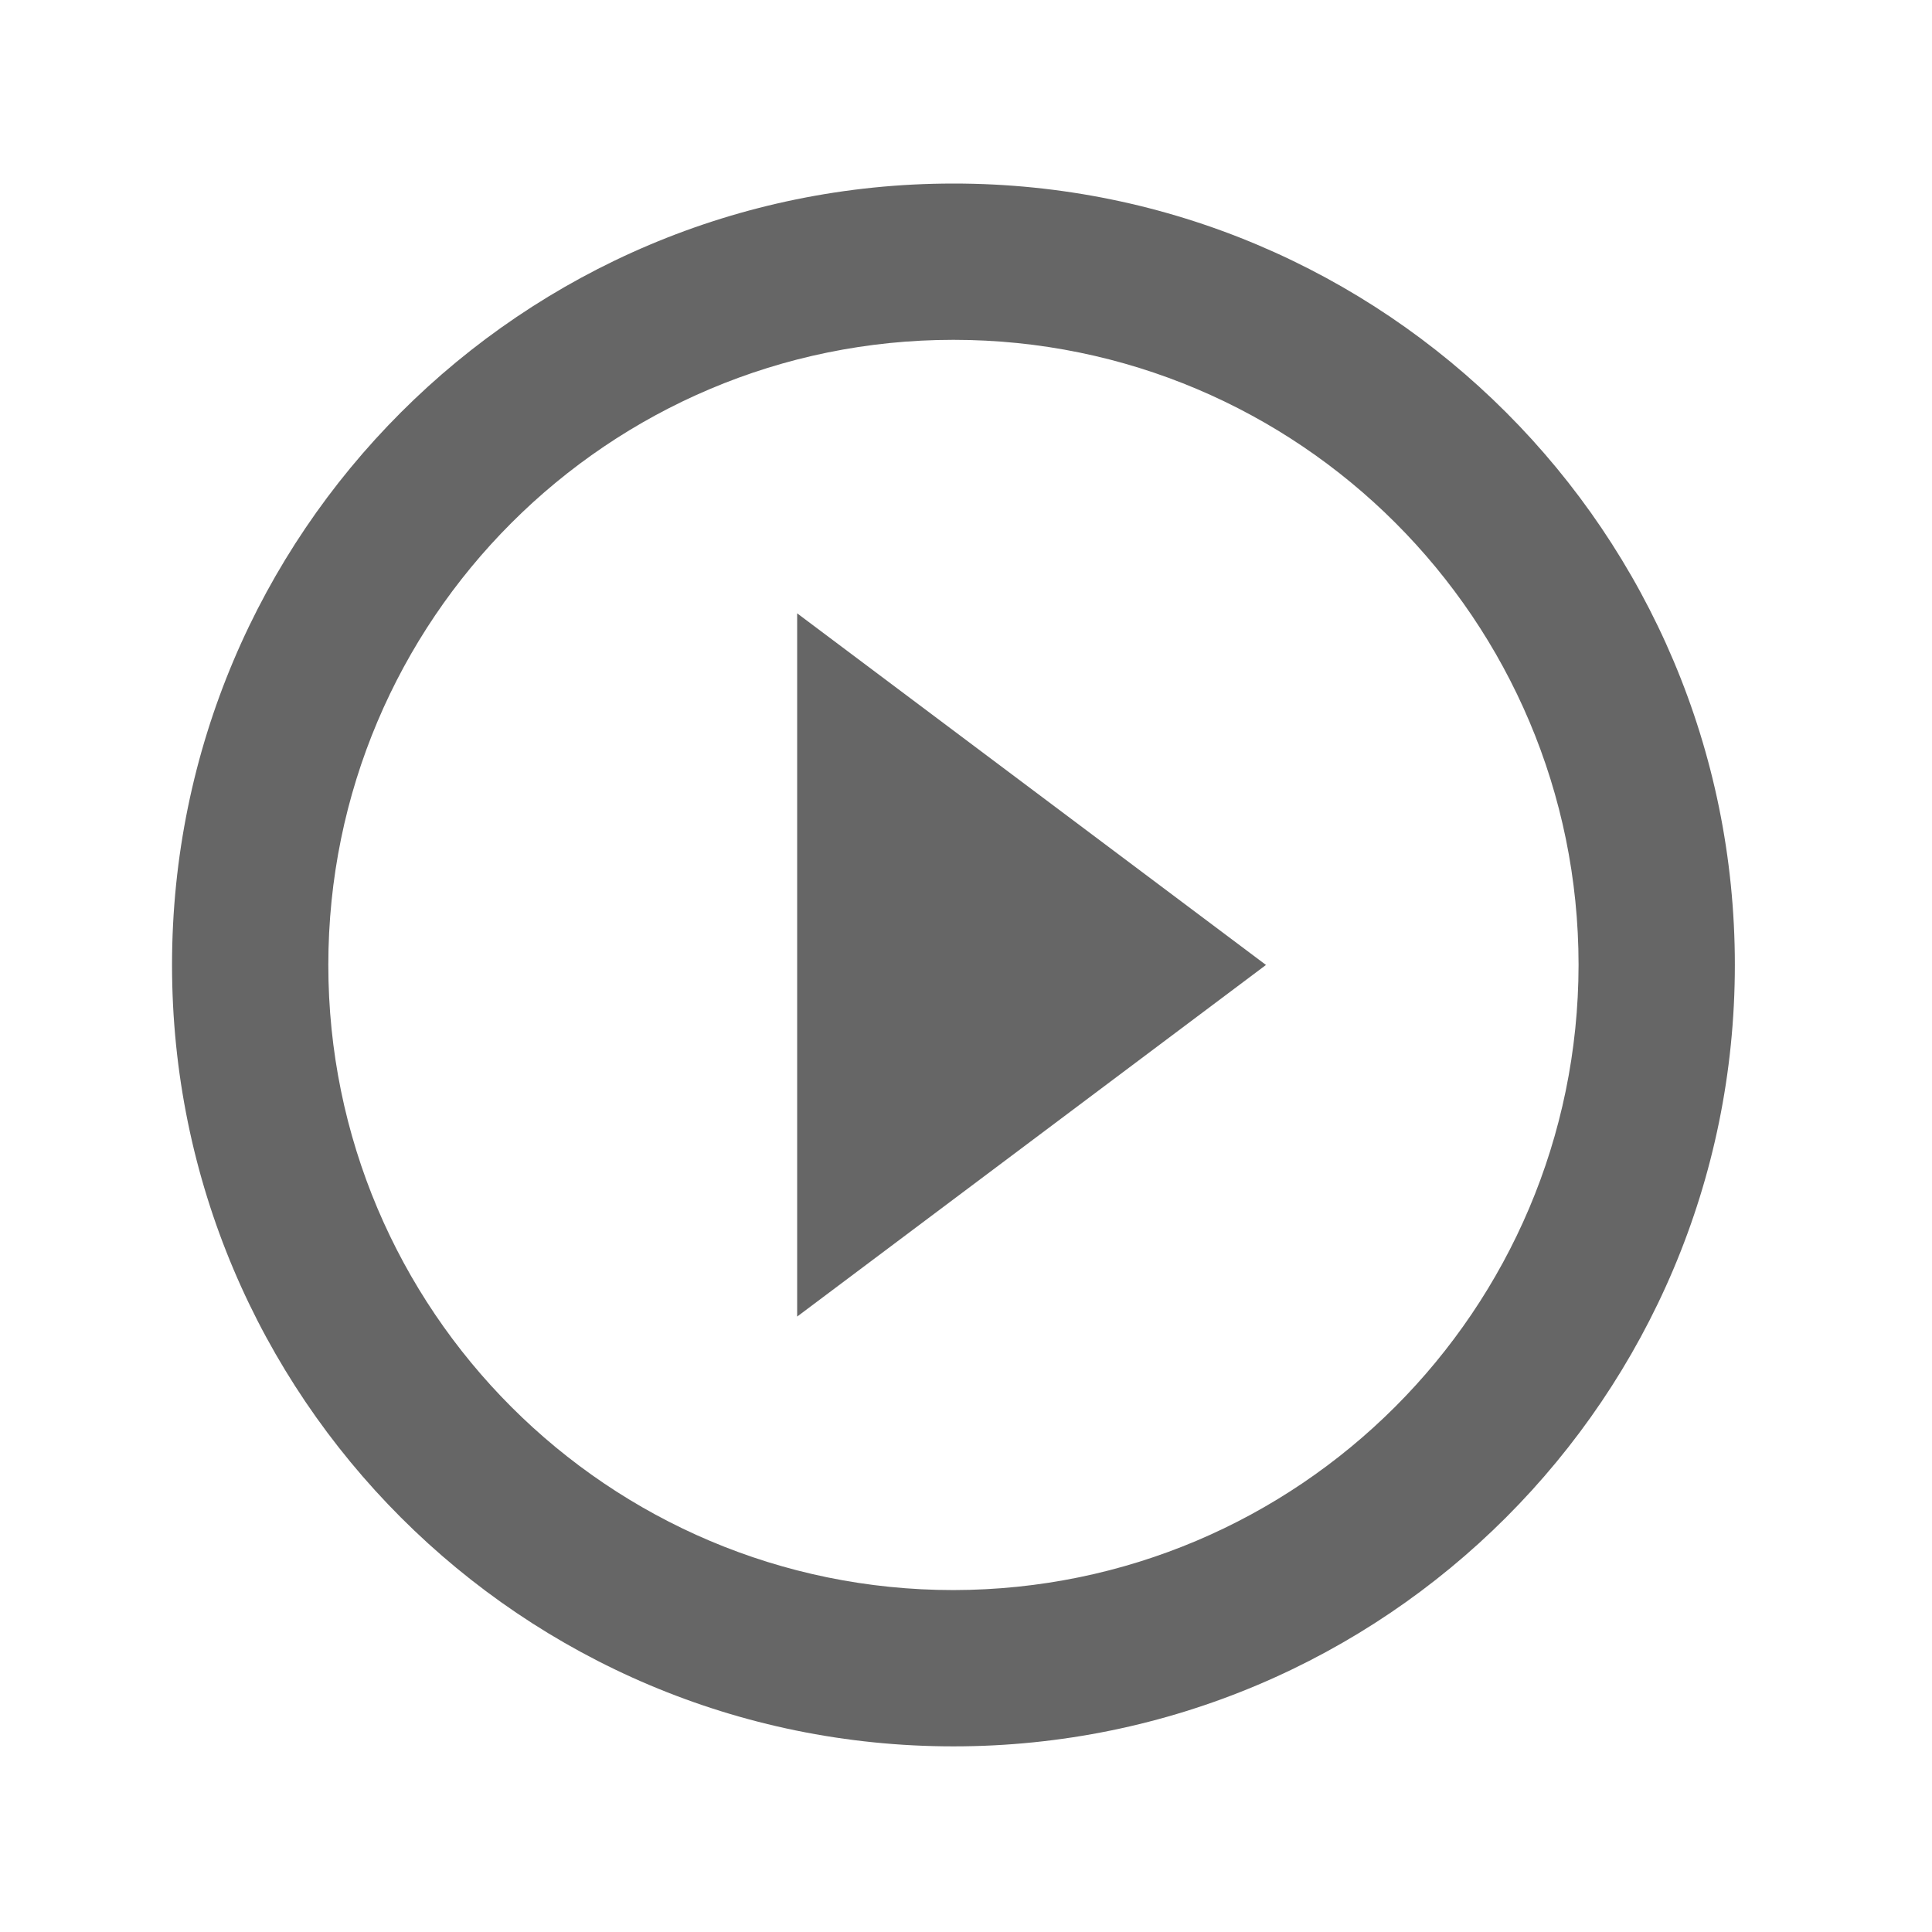
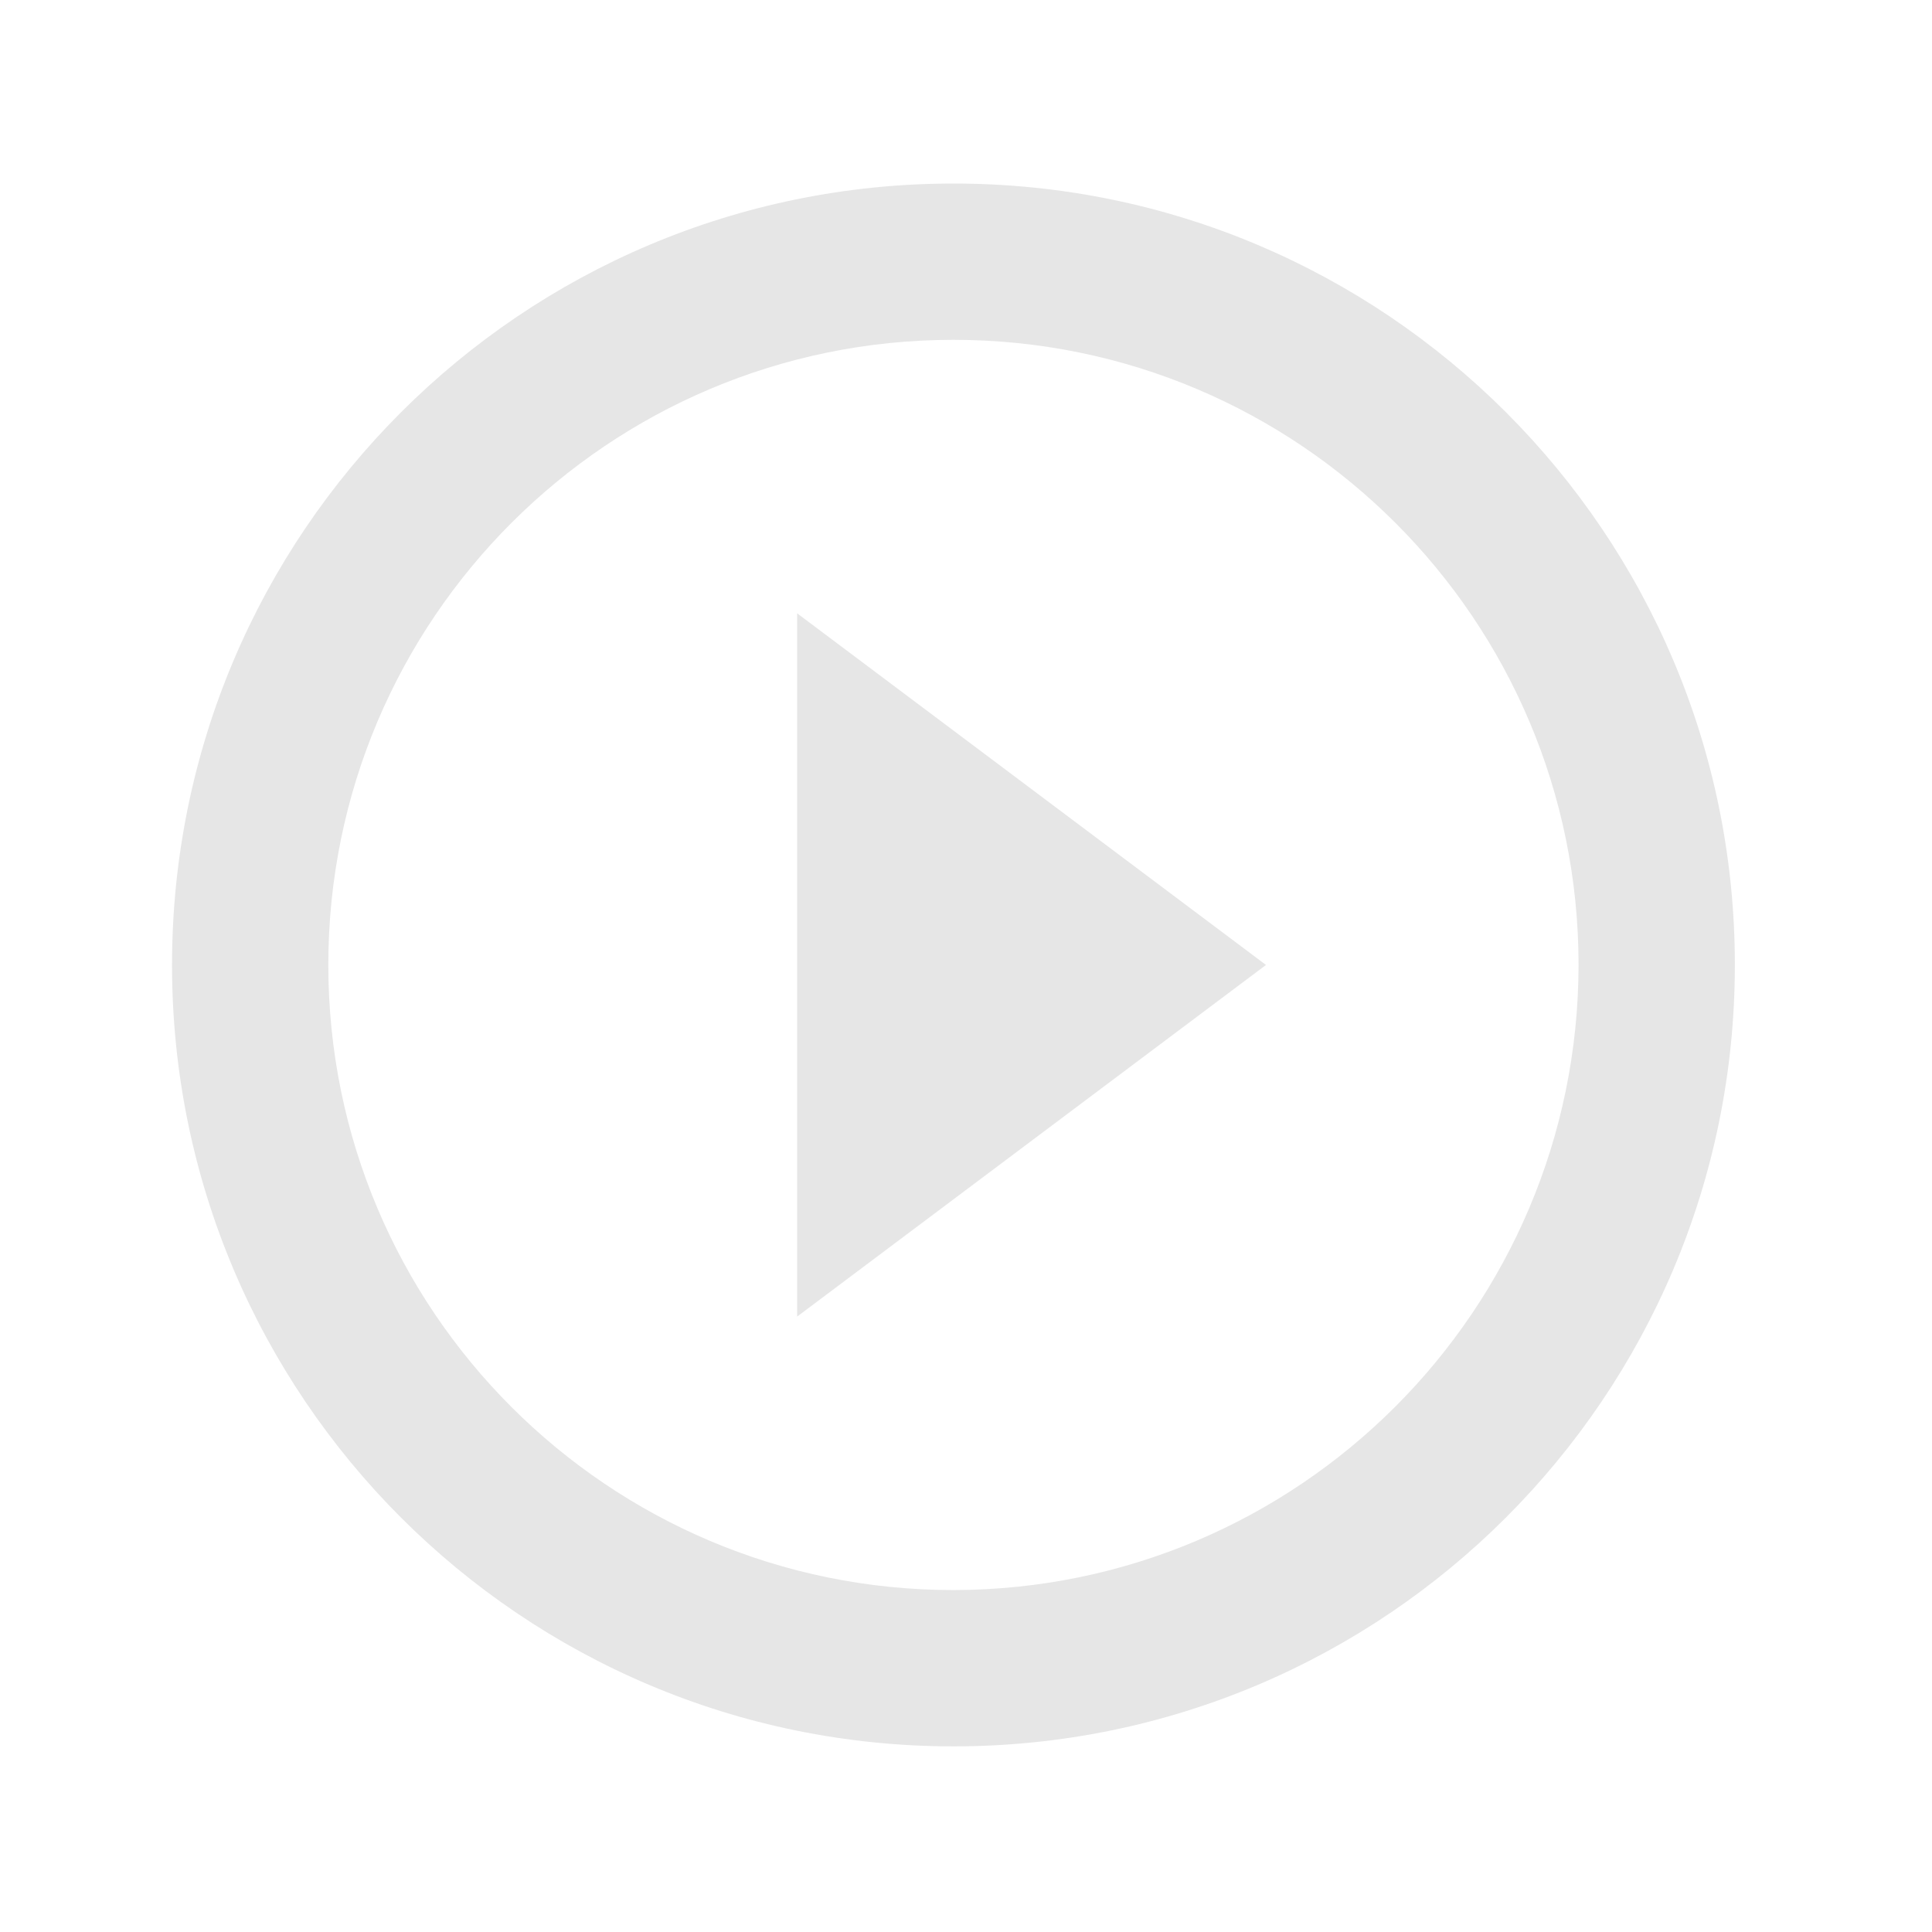
<svg xmlns="http://www.w3.org/2000/svg" viewBox="-6 -6 48 48">
-   <path d="M13.805 26.71l11.648-8.736L13.805 9.238Z" fill="#666666" />
-   <path d="M17.688-1.44A19.414 19.414 0 1 0 37.102 17.974 19.408 19.408 0 0 0 17.688-1.44ZM17.688 33.505A15.531 15.531 0 1 1 33.219 17.974 15.552 15.552 0 0 1 17.688 33.505Z" fill="#666666" />
+   <path d="M13.805 26.71l11.648-8.736L13.805 9.238Z" fill="#e6e6e6" />
+   <path d="M17.688-1.44A19.414 19.414 0 1 0 37.102 17.974 19.408 19.408 0 0 0 17.688-1.44ZM17.688 33.505A15.531 15.531 0 1 1 33.219 17.974 15.552 15.552 0 0 1 17.688 33.505Z" fill="#e6e6e6" />
</svg>
